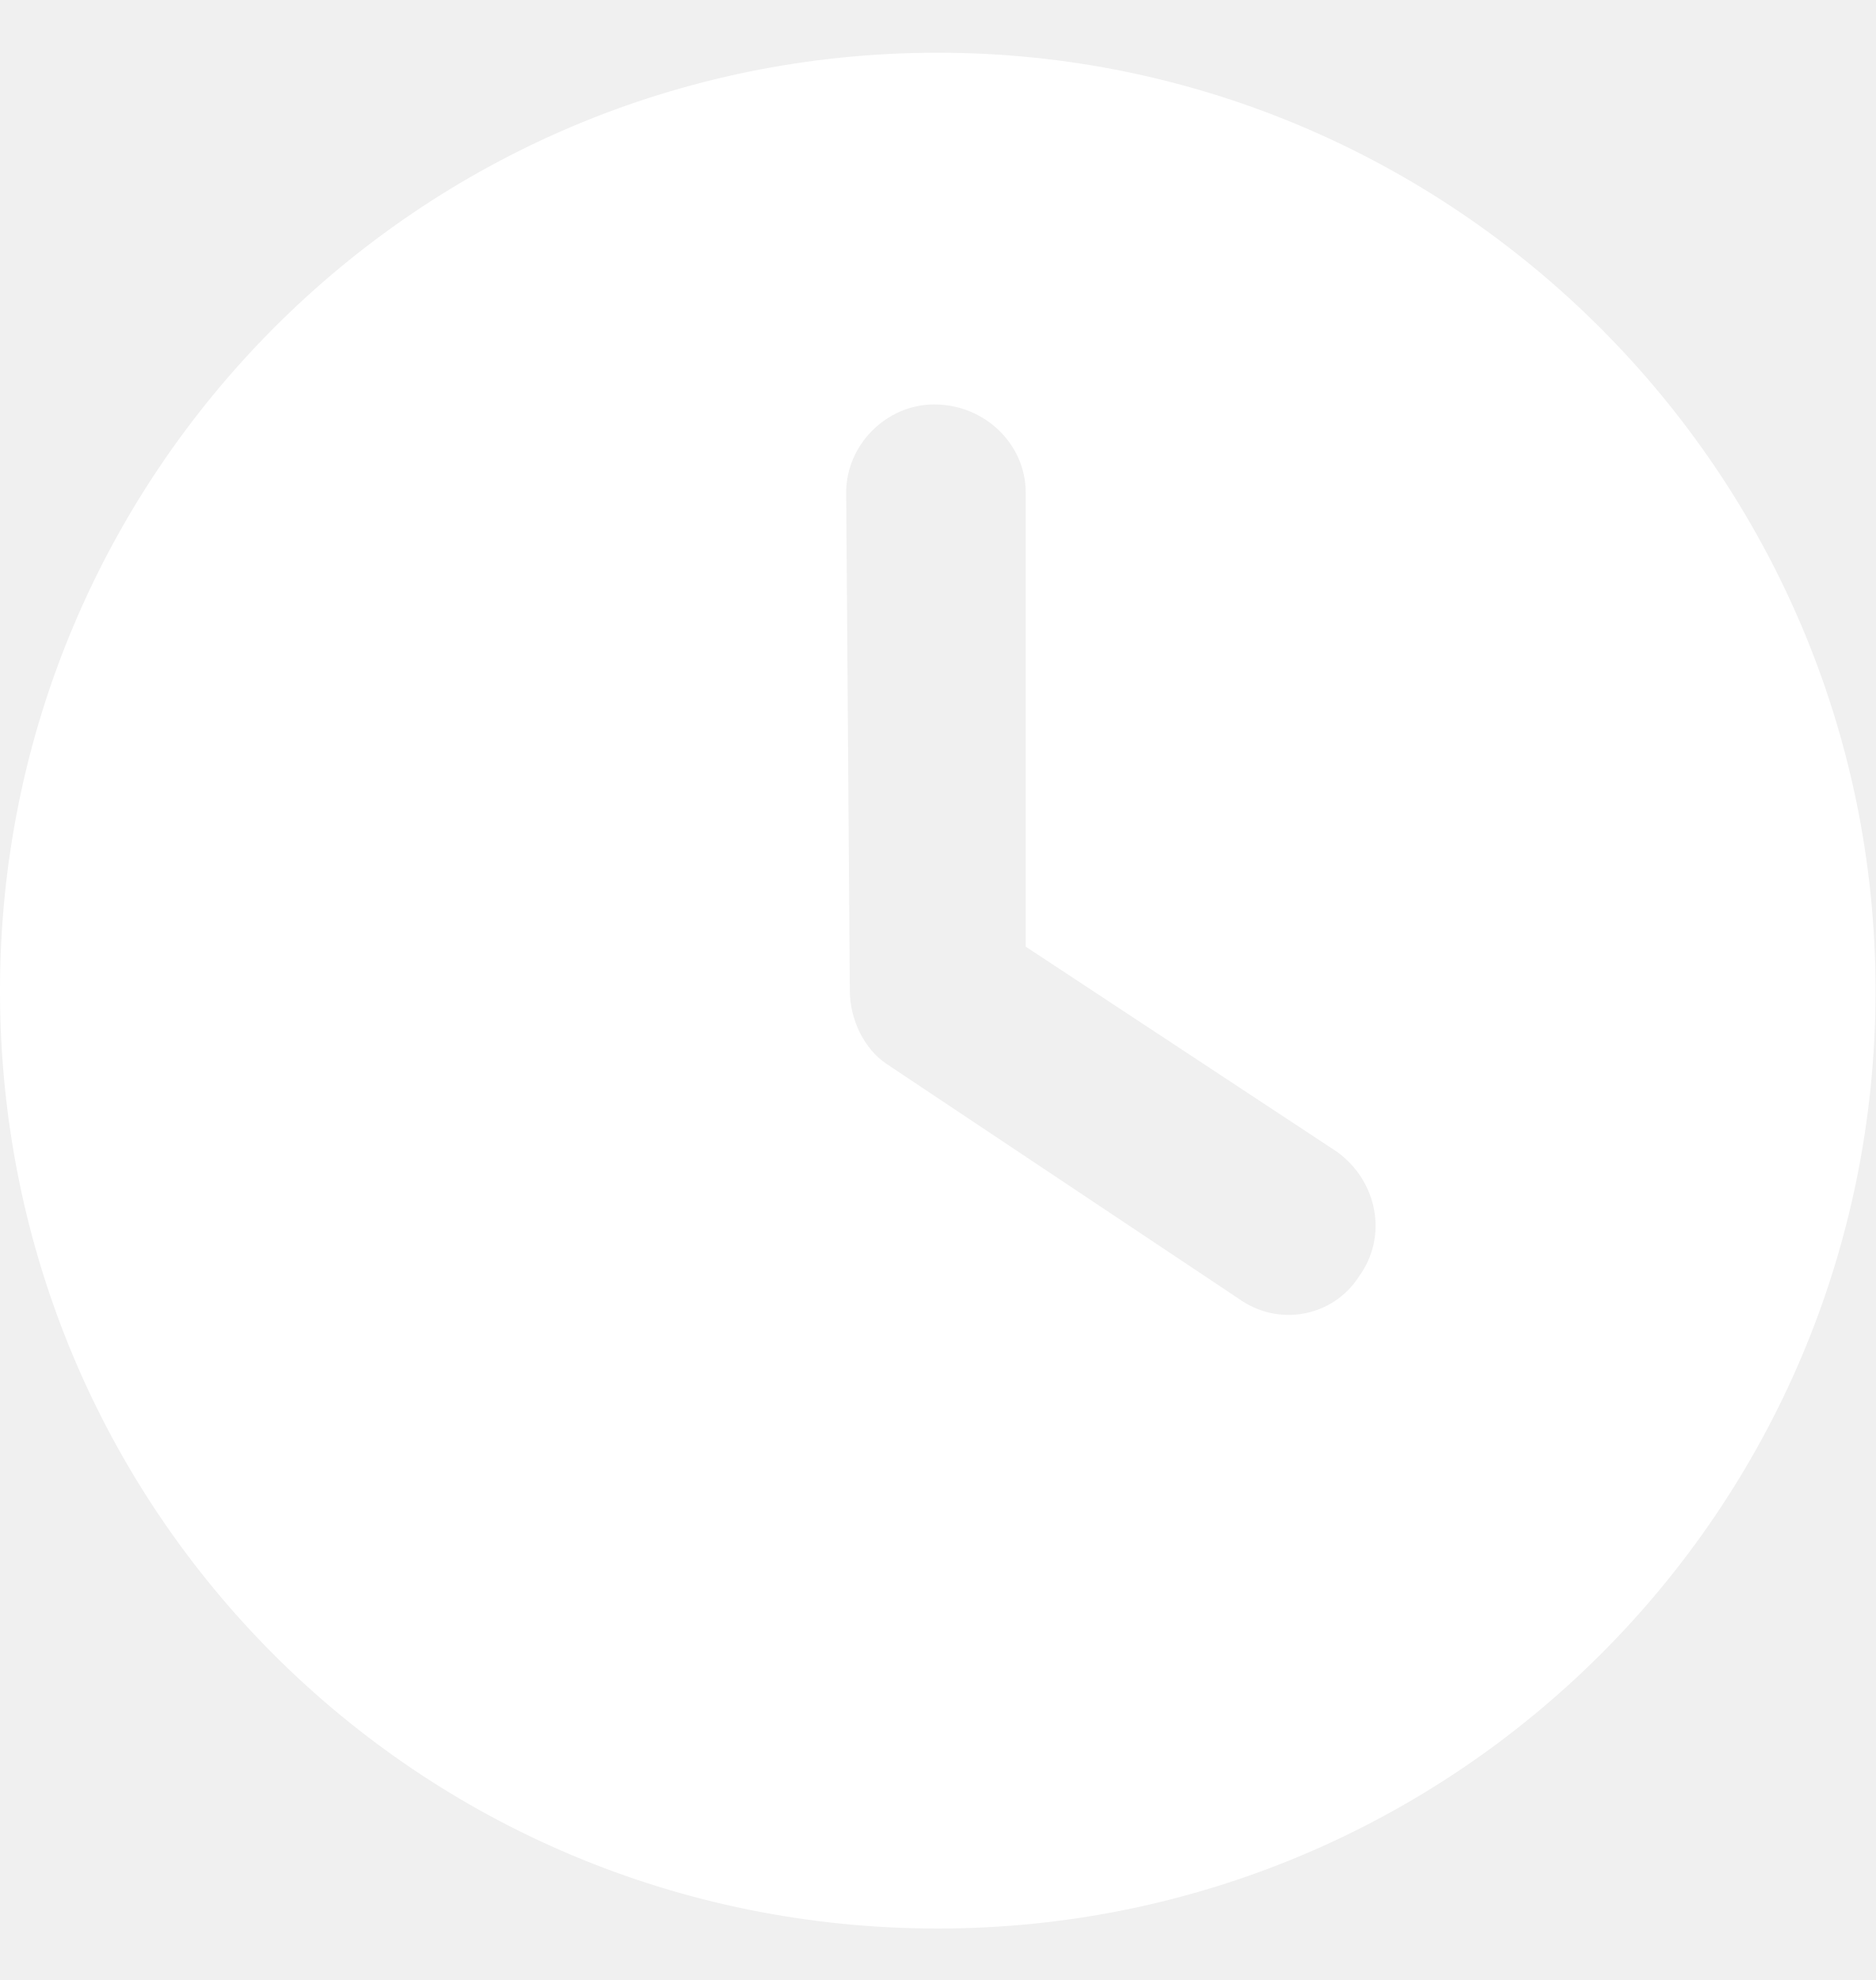
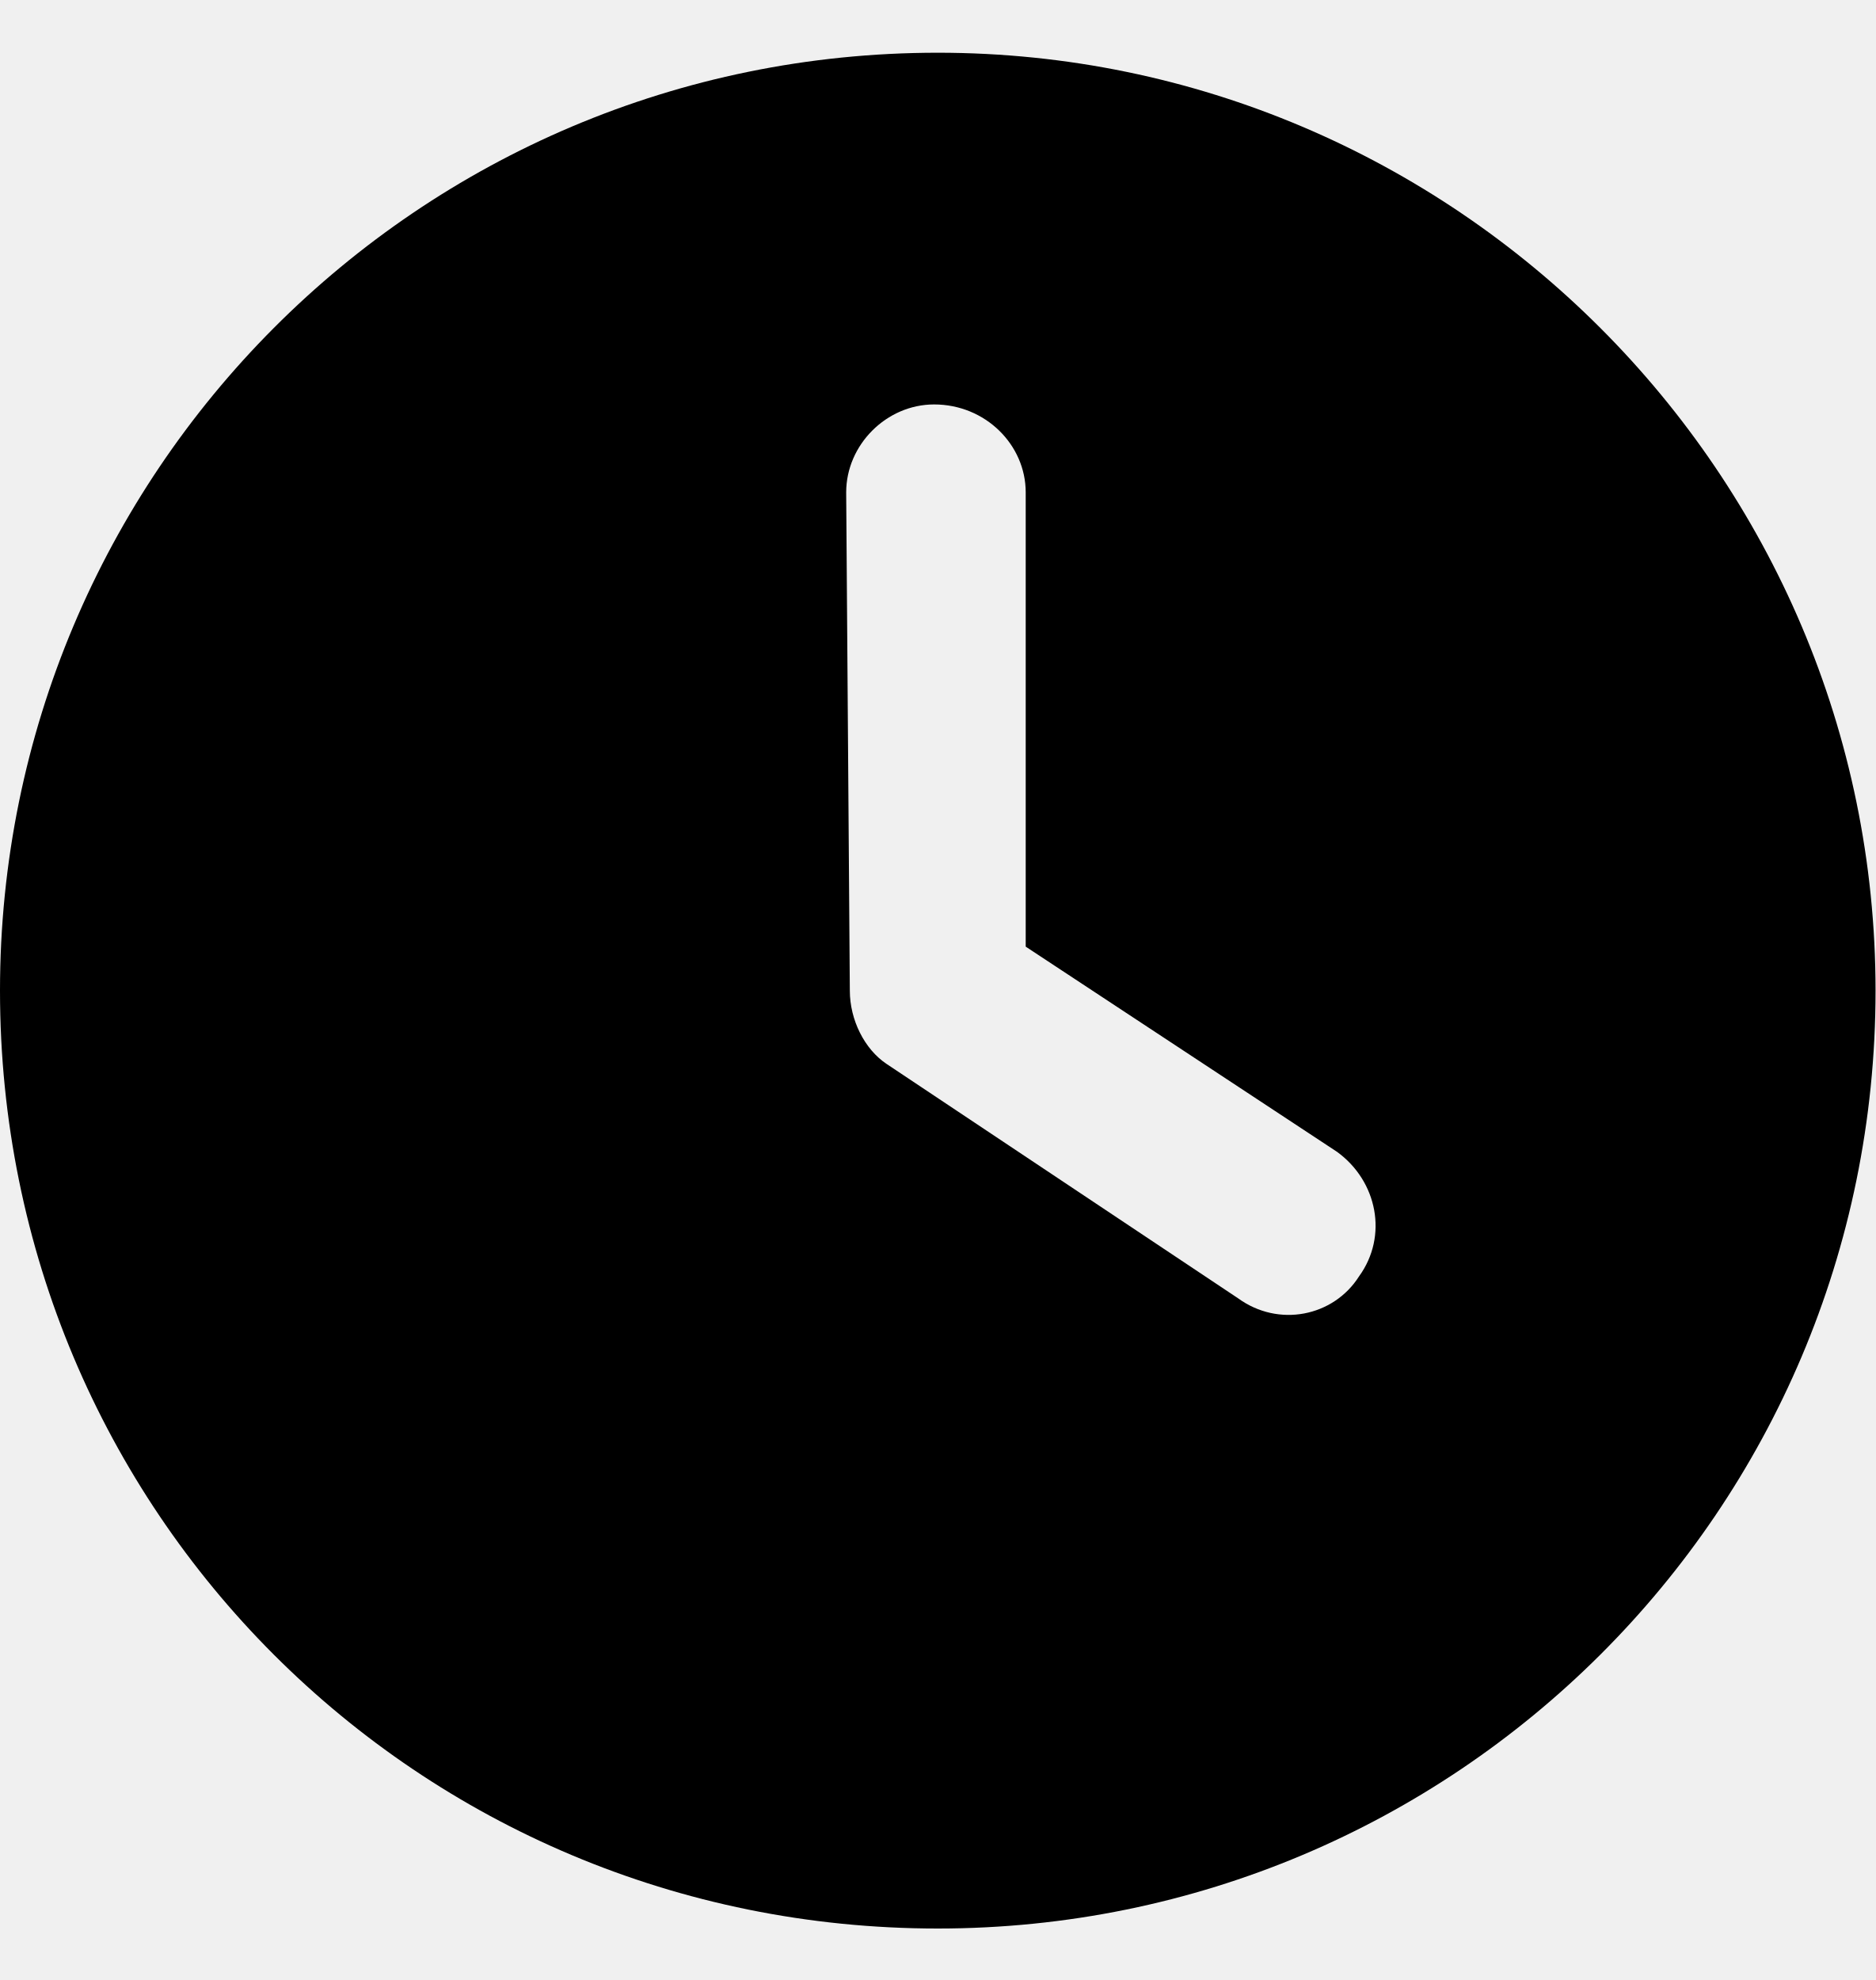
<svg xmlns="http://www.w3.org/2000/svg" width="18" height="19" viewBox="0 0 18 19" fill="none">
-   <path d="M9 18.506C4.008 18.506 0 14.498 0 9.506C0 4.549 4.008 0.506 9 0.506C13.957 0.506 18 4.549 18 9.506C18 14.498 13.957 18.506 9 18.506ZM8.156 9.506C8.156 9.787 8.297 10.068 8.508 10.209L11.883 12.459C12.27 12.74 12.797 12.635 13.043 12.248C13.324 11.861 13.219 11.334 12.832 11.053L9.844 9.084V4.725C9.844 4.268 9.457 3.881 8.965 3.881C8.508 3.881 8.121 4.268 8.121 4.725L8.156 9.506Z" fill="white" />
+   <path d="M9 18.506C4.008 18.506 0 14.498 0 9.506C0 4.549 4.008 0.506 9 0.506C13.957 0.506 18 4.549 18 9.506C18 14.498 13.957 18.506 9 18.506ZM8.156 9.506C8.156 9.787 8.297 10.068 8.508 10.209L11.883 12.459C12.27 12.74 12.797 12.635 13.043 12.248C13.324 11.861 13.219 11.334 12.832 11.053L9.844 9.084V4.725C9.844 4.268 9.457 3.881 8.965 3.881C8.508 3.881 8.121 4.268 8.121 4.725L8.156 9.506Z" fill="currentColor" />
</svg>
